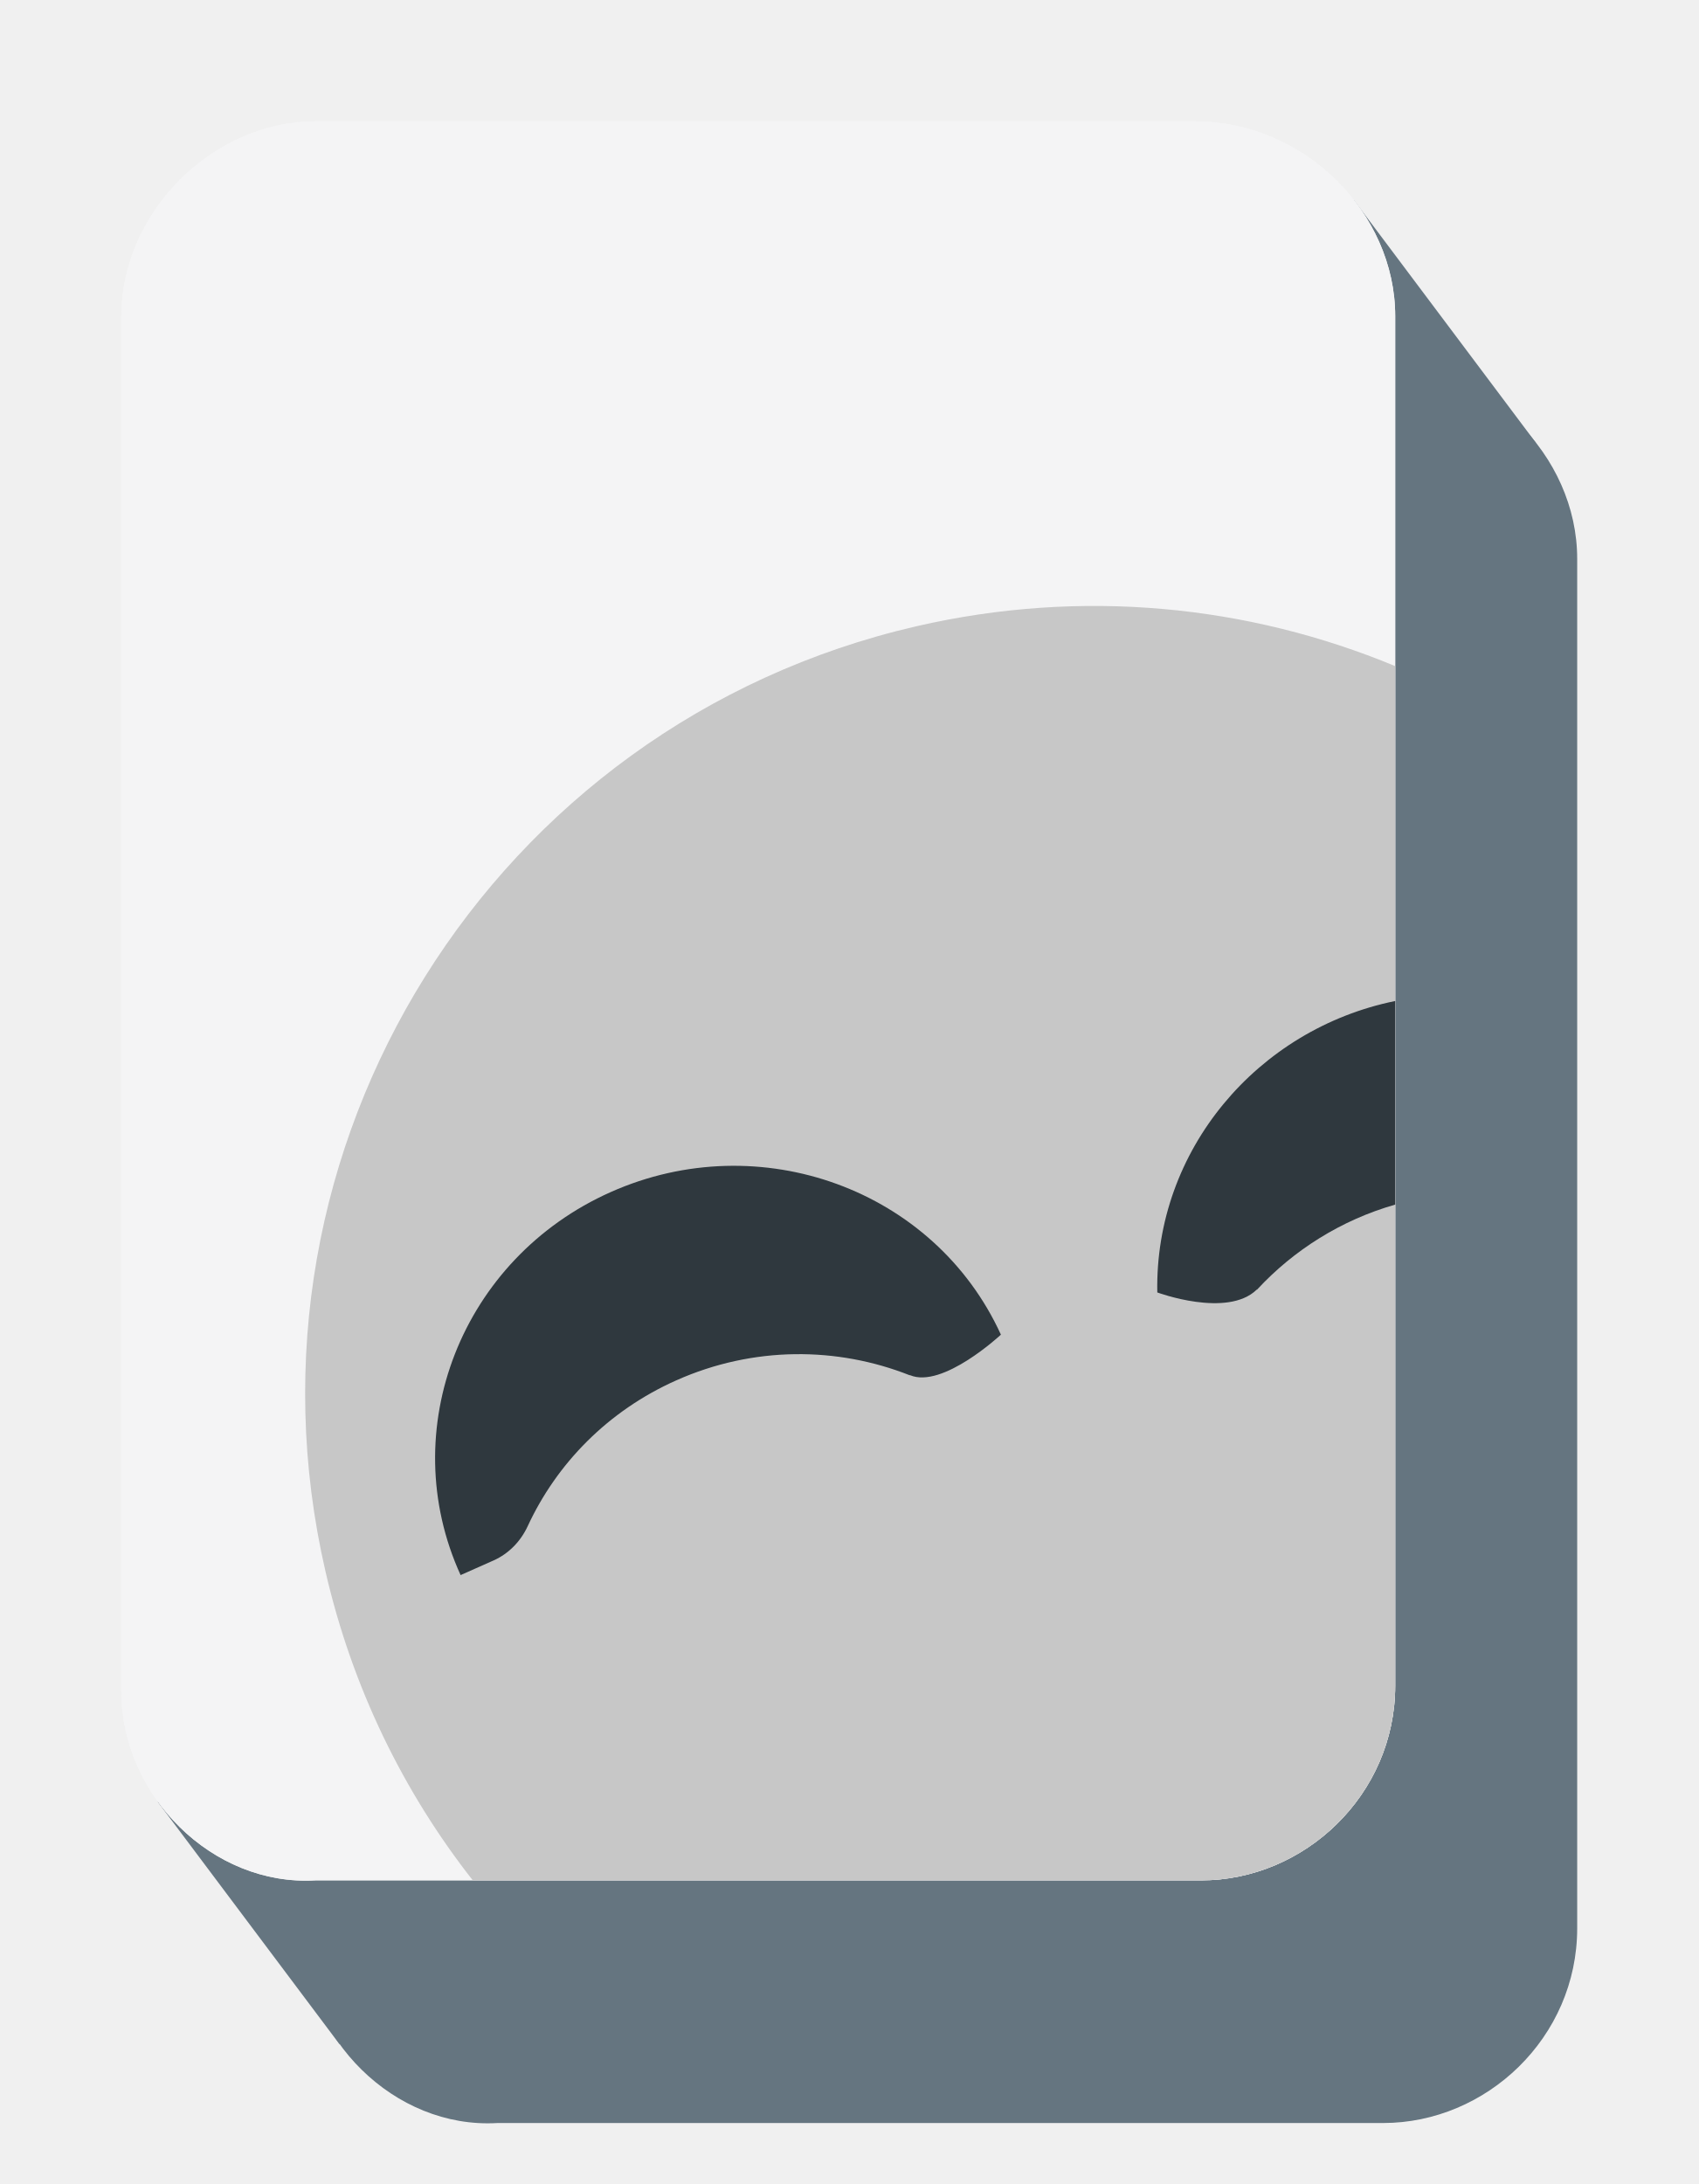
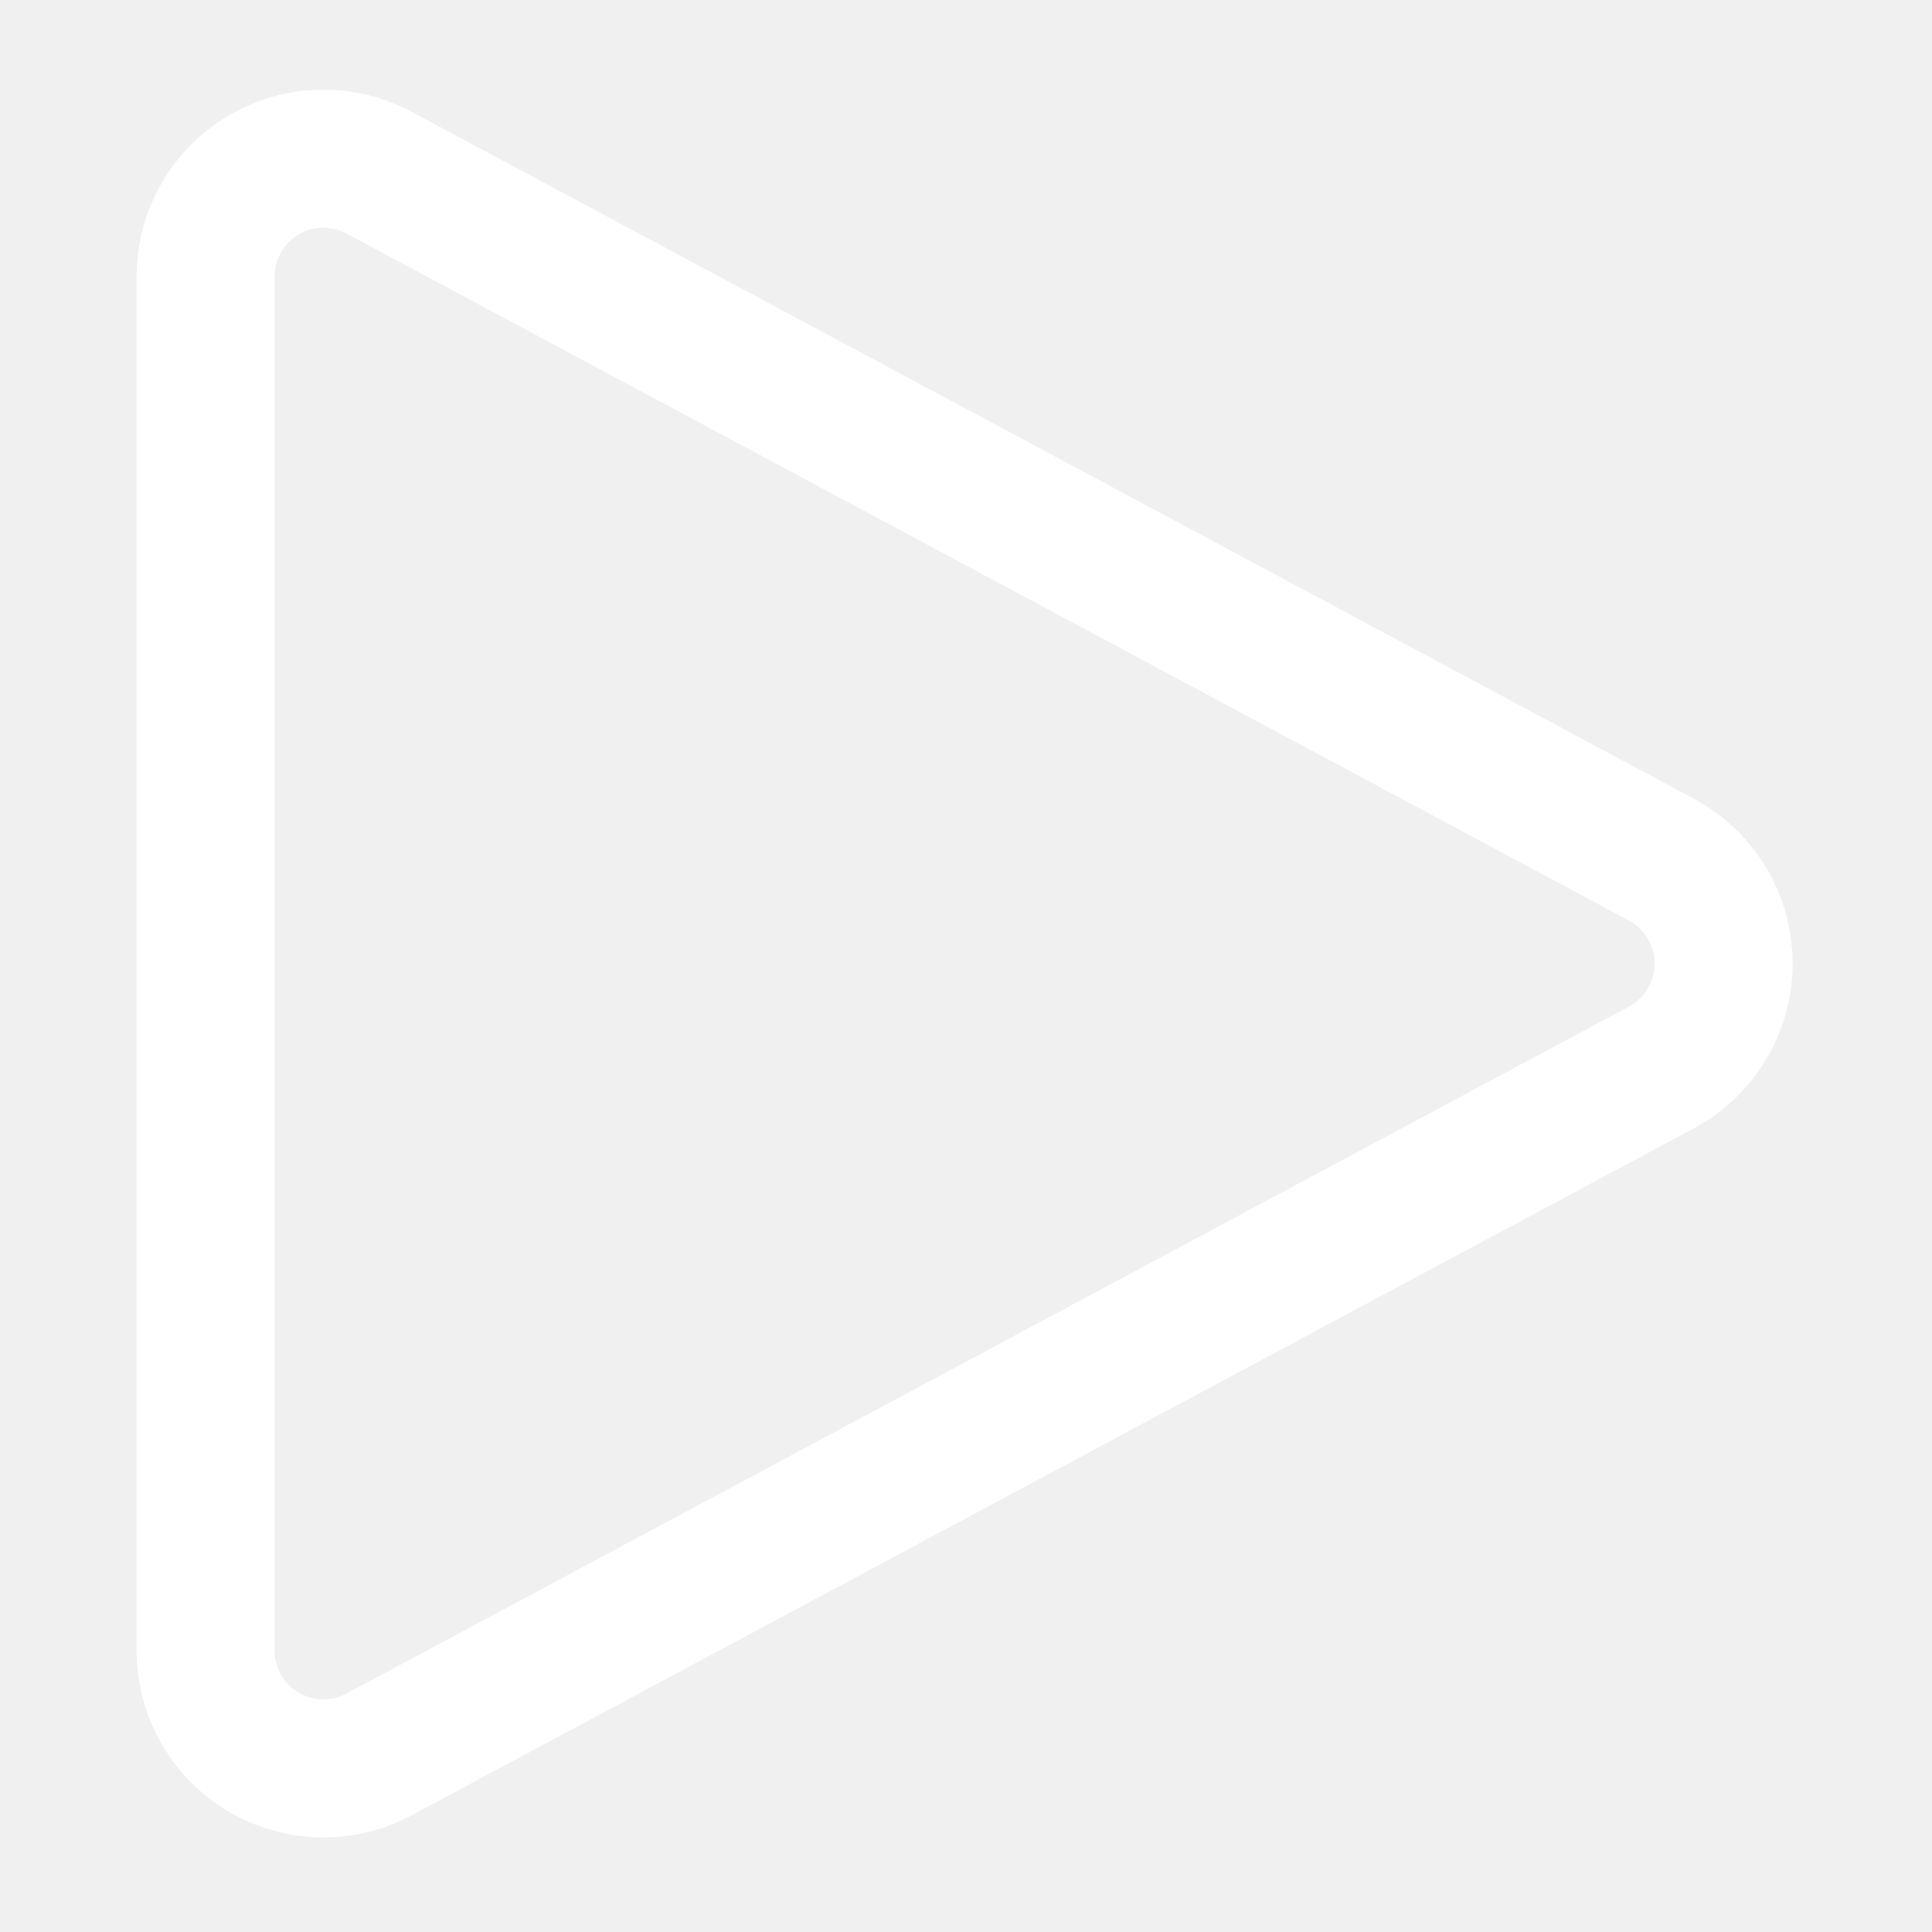
- <svg xmlns="http://www.w3.org/2000/svg" width="28" height="36" viewBox="0 0 28 36" fill="none">
-   <path d="M5 9.212C5 7.506 6.5 6 8.2 6H22.7C24.5 6 26 7.506 26 9.212V31.784C26 33.59 24.5 34.995 22.8 34.995H8.2C6.5 35.096 5 33.59 5 31.884V9.212Z" fill="#657580" />
-   <path d="M22.32 7.3H25.32L22.32 3.3V7.3Z" fill="#657580" />
-   <path d="M5.6 29.7V33.7L2.6 29.7H5.6Z" fill="#657580" />
-   <path d="M2 5.212C2 3.506 3.5 2 5.2 2H19.7C21.5 2 23 3.506 23 5.212V27.784C23 29.59 21.5 30.995 19.8 30.995H5.2C3.5 31.096 2 29.59 2 27.884V5.212Z" fill="#F4F4F5" />
-   <path d="M2 5.212C2 3.506 3.5 2 5.2 2H19.7C21.5 2 23 3.506 23 5.212V27.784C23 29.59 21.5 30.995 19.8 30.995H5.2C3.5 31.096 2 29.59 2 27.884V5.212Z" fill="#F4F4F5" />
-   <path d="M15.102 10.324C17.845 9.691 20.585 9.977 23 10.98V27.784C23 29.59 21.5 30.995 19.8 30.995H7.794C6.654 29.543 5.808 27.823 5.366 25.905C3.752 18.914 8.111 11.938 15.102 10.324Z" fill="#C7C7C7" />
-   <path fill-rule="evenodd" clip-rule="evenodd" d="M23 16.5V19.856C22.111 20.11 21.328 20.604 20.723 21.257L20.718 21.257C20.231 21.732 19.078 21.304 19.078 21.304C19.033 18.961 20.727 16.963 23 16.5Z" fill="#2F383E" />
-   <path d="M10.069 19.649C7.609 20.743 6.501 23.57 7.593 25.963L8.14 25.72C8.389 25.608 8.584 25.405 8.699 25.157C9.175 24.129 10.018 23.256 11.151 22.752C12.423 22.186 13.805 22.198 14.996 22.669L15 22.667C15.538 22.897 16.5 22 16.5 22C15.408 19.607 12.528 18.555 10.069 19.649Z" fill="#2F383E" />
+ <svg xmlns="http://www.w3.org/2000/svg" width="28" height="28" viewBox="0 0 28 28" fill="none">
+   <path d="M2.98 4.008V23.921C2.98 24.216 3.056 24.506 3.202 24.763C3.348 25.02 3.557 25.235 3.811 25.386C4.064 25.538 4.352 25.621 4.648 25.628C4.943 25.635 5.235 25.565 5.495 25.426L24.079 15.47C24.351 15.323 24.579 15.106 24.738 14.841C24.896 14.576 24.98 14.273 24.98 13.964C24.98 13.655 24.896 13.352 24.738 13.087C24.579 12.822 24.351 12.605 24.079 12.459L5.495 2.503C5.235 2.363 4.943 2.294 4.648 2.3C4.352 2.307 4.064 2.391 3.811 2.542C3.557 2.694 3.348 2.909 3.202 3.166C3.056 3.422 2.98 3.713 2.98 4.008V4.008Z" stroke="white" stroke-width="2" stroke-linecap="round" stroke-linejoin="round" />
</svg>
